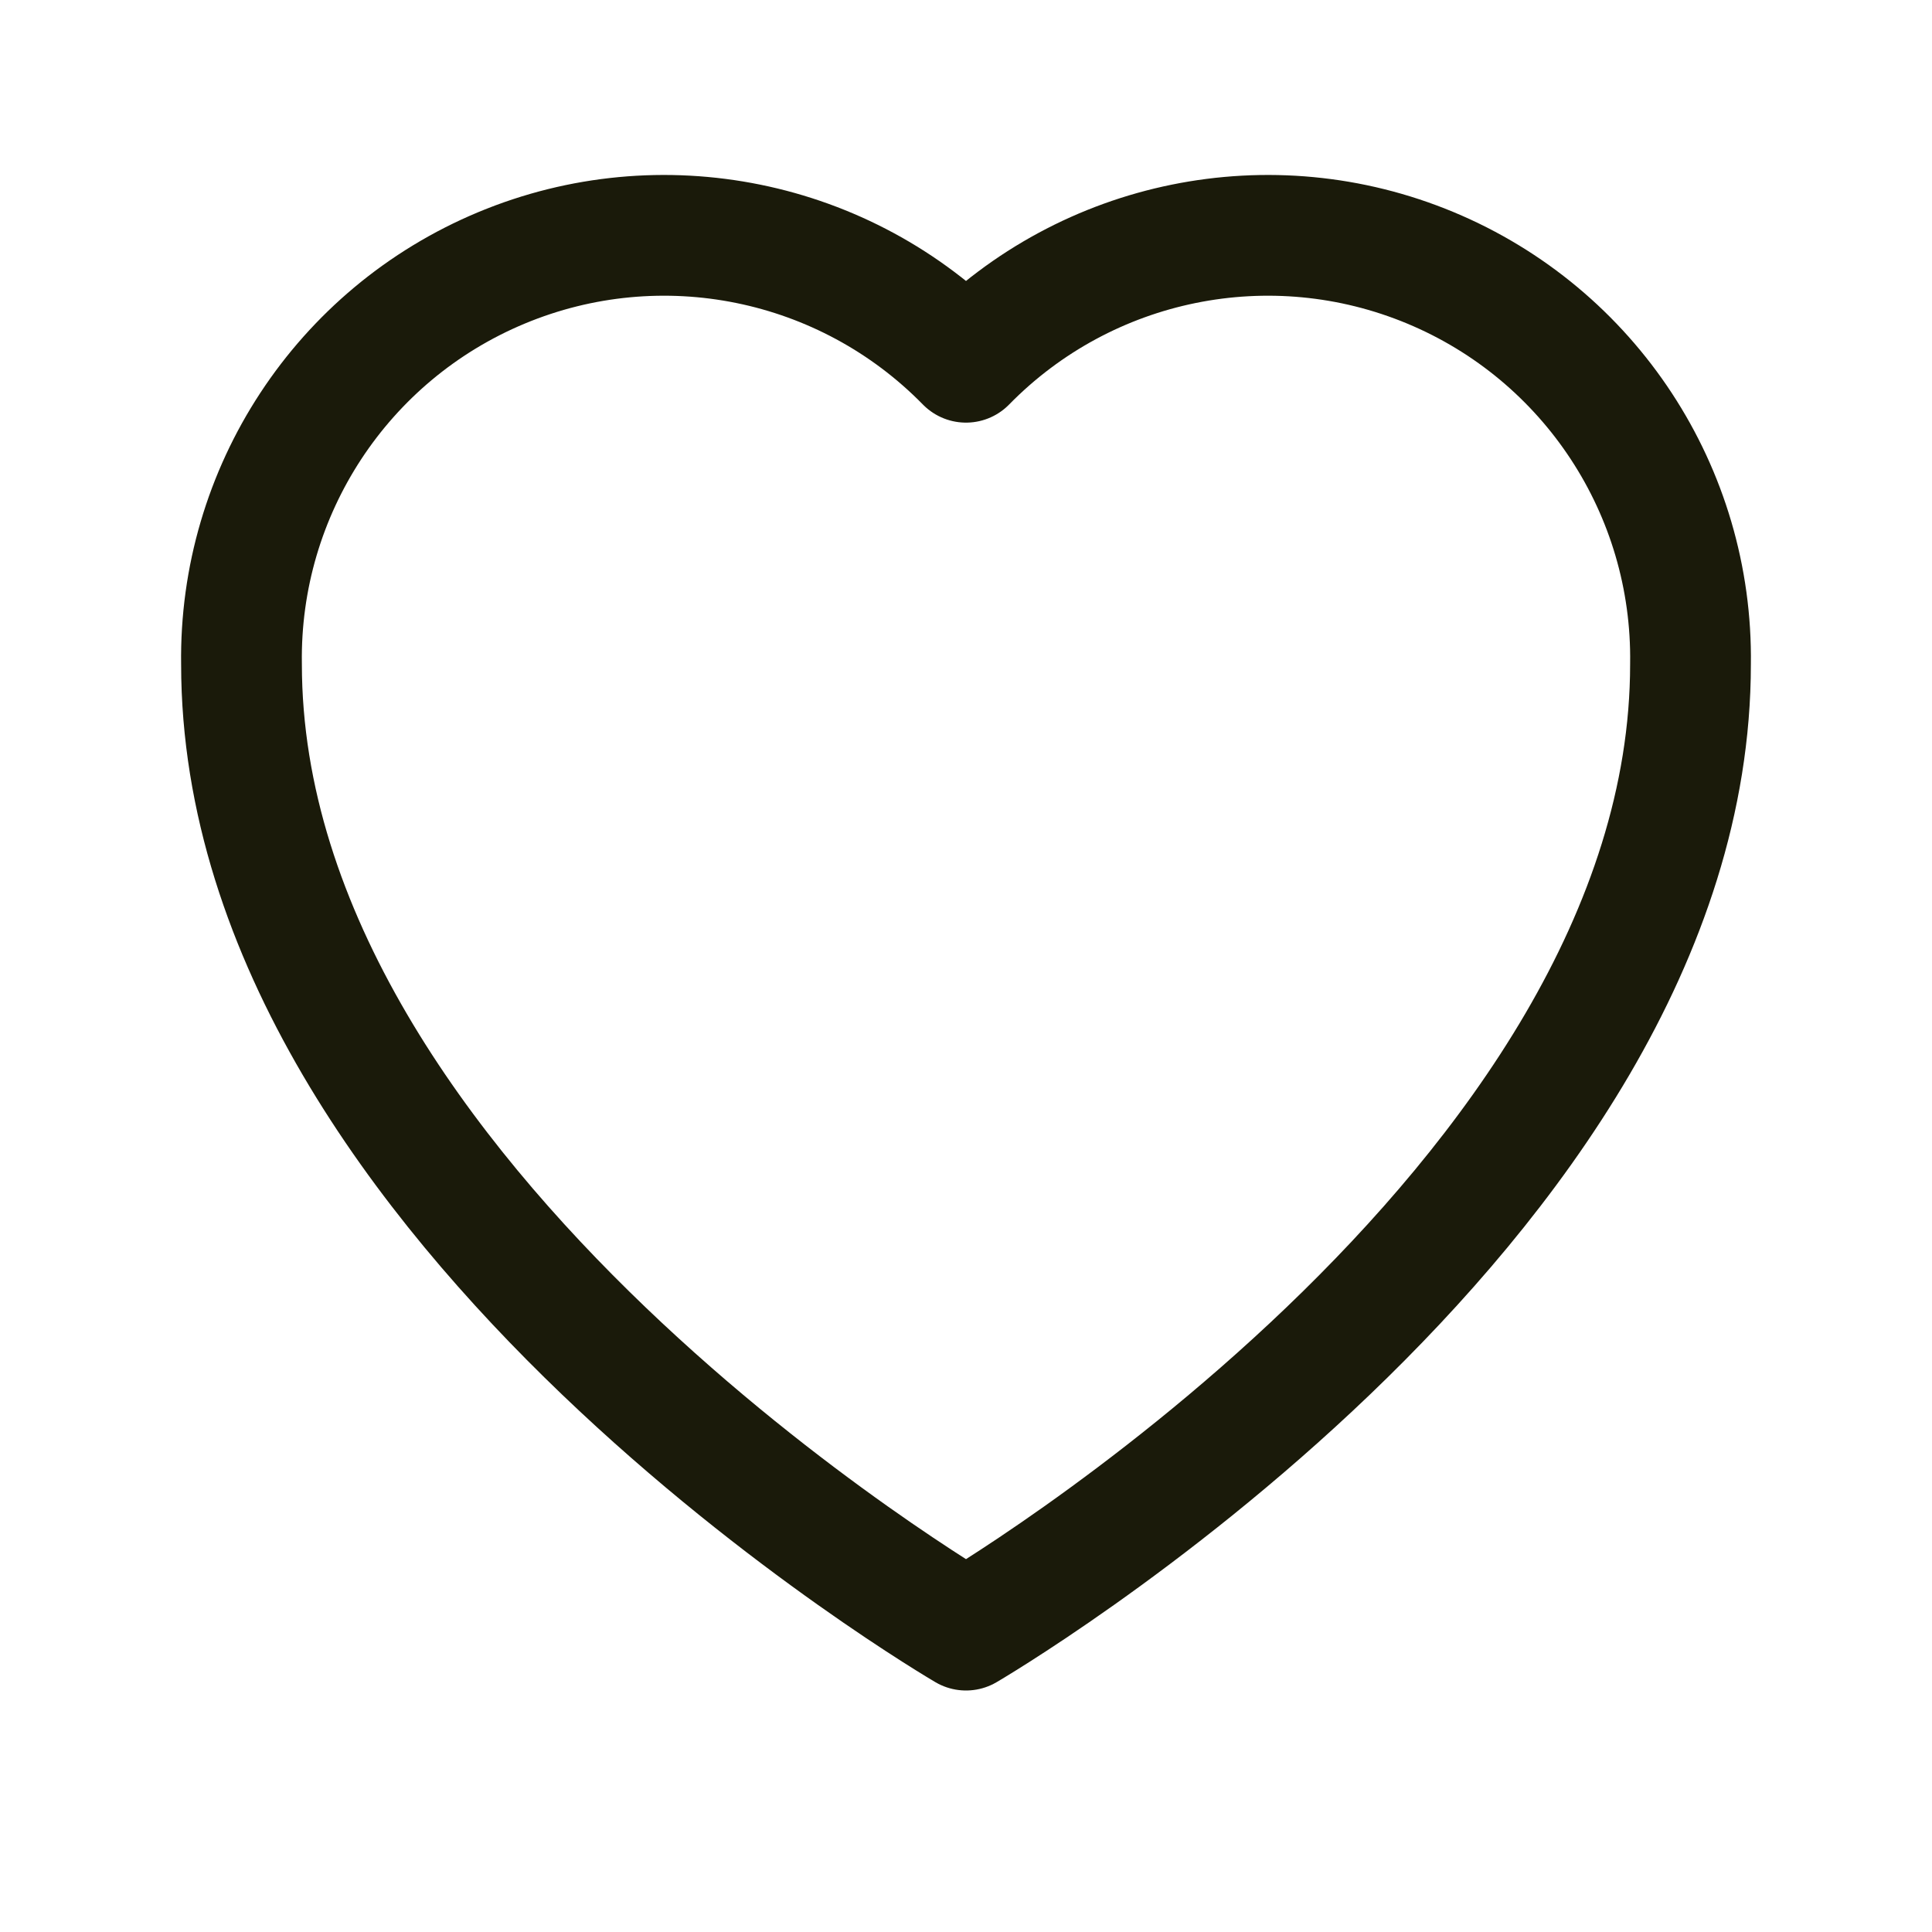
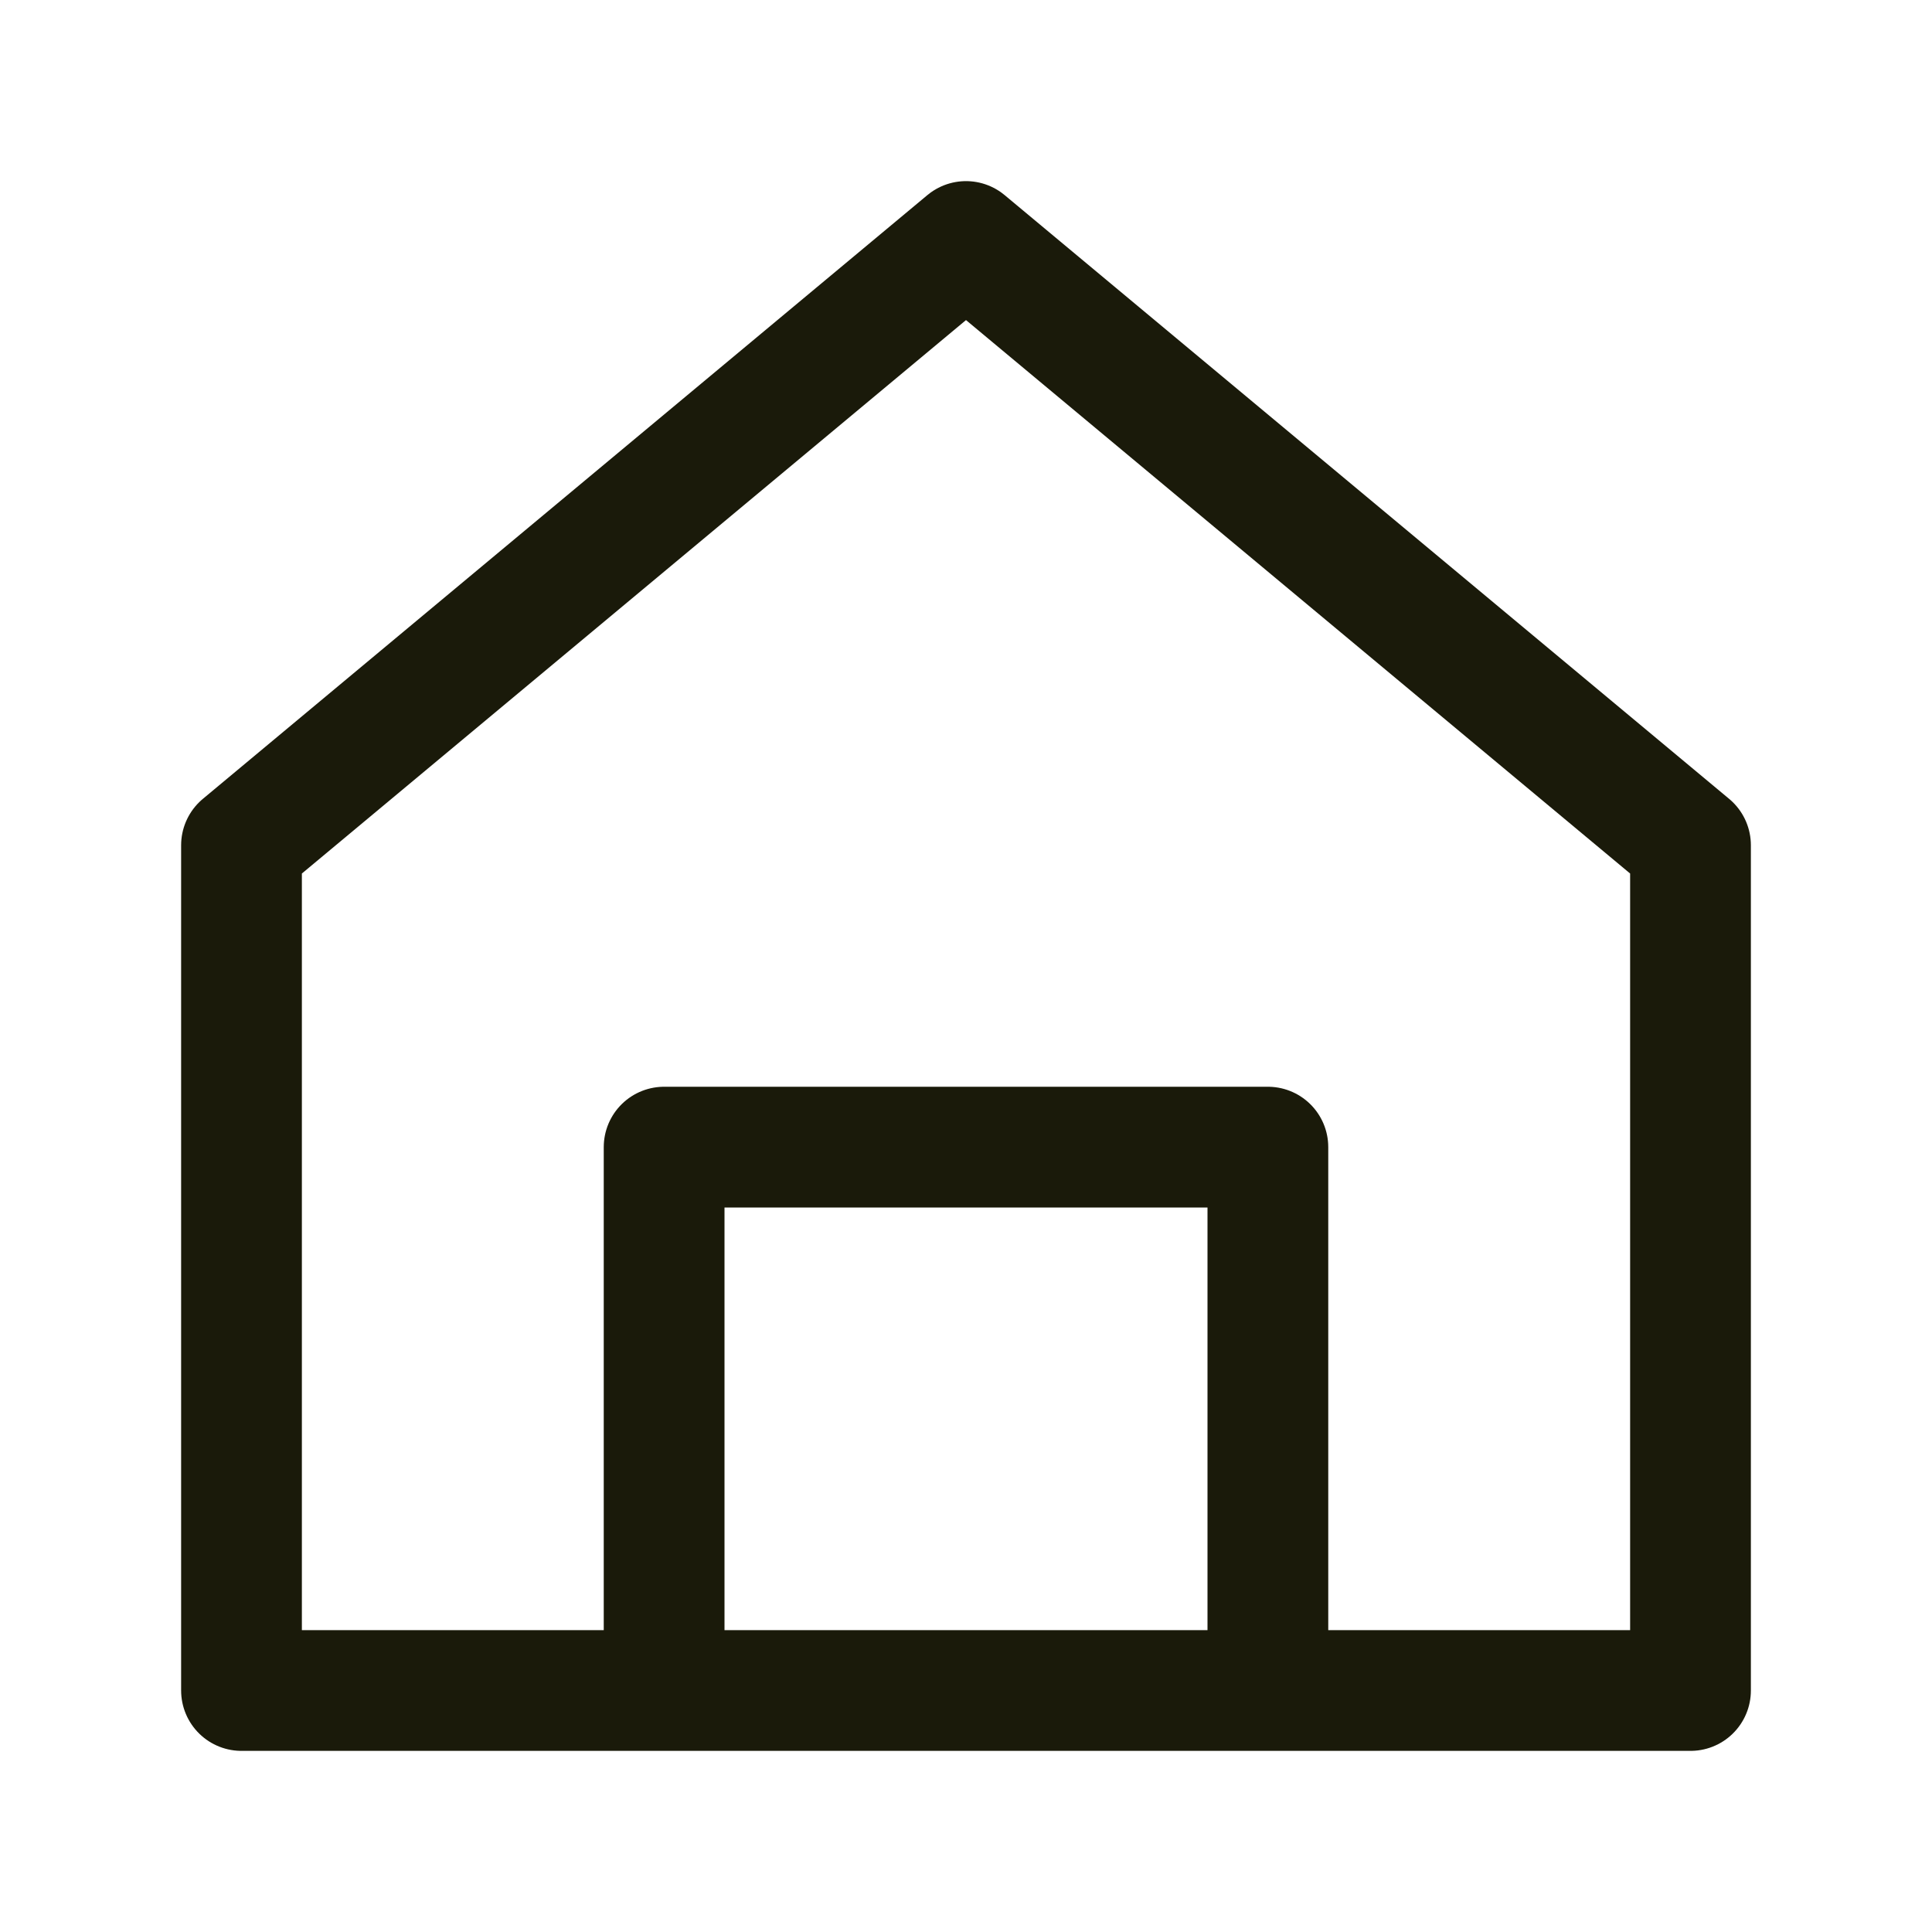
<svg xmlns="http://www.w3.org/2000/svg" viewBox="0 0 64 64" aria-hidden="true">
-   <path d="M32 54S8 40 8 22a14 14 0 0 1 24-10 14 14 0 0 1 24 10c0 18-24 32-24 32Z" fill="none" stroke="#1a1a0a" stroke-width="4" stroke-linejoin="round" />
+   <path d="M8 28L32 8l24 20v28H8z" fill="none" stroke="#1a1a0a" stroke-width="4" stroke-linejoin="round" />
+   <path d="M22 56V38h20v18" fill="none" stroke="#1a1a0a" stroke-width="4" stroke-linejoin="round" />
</svg>
